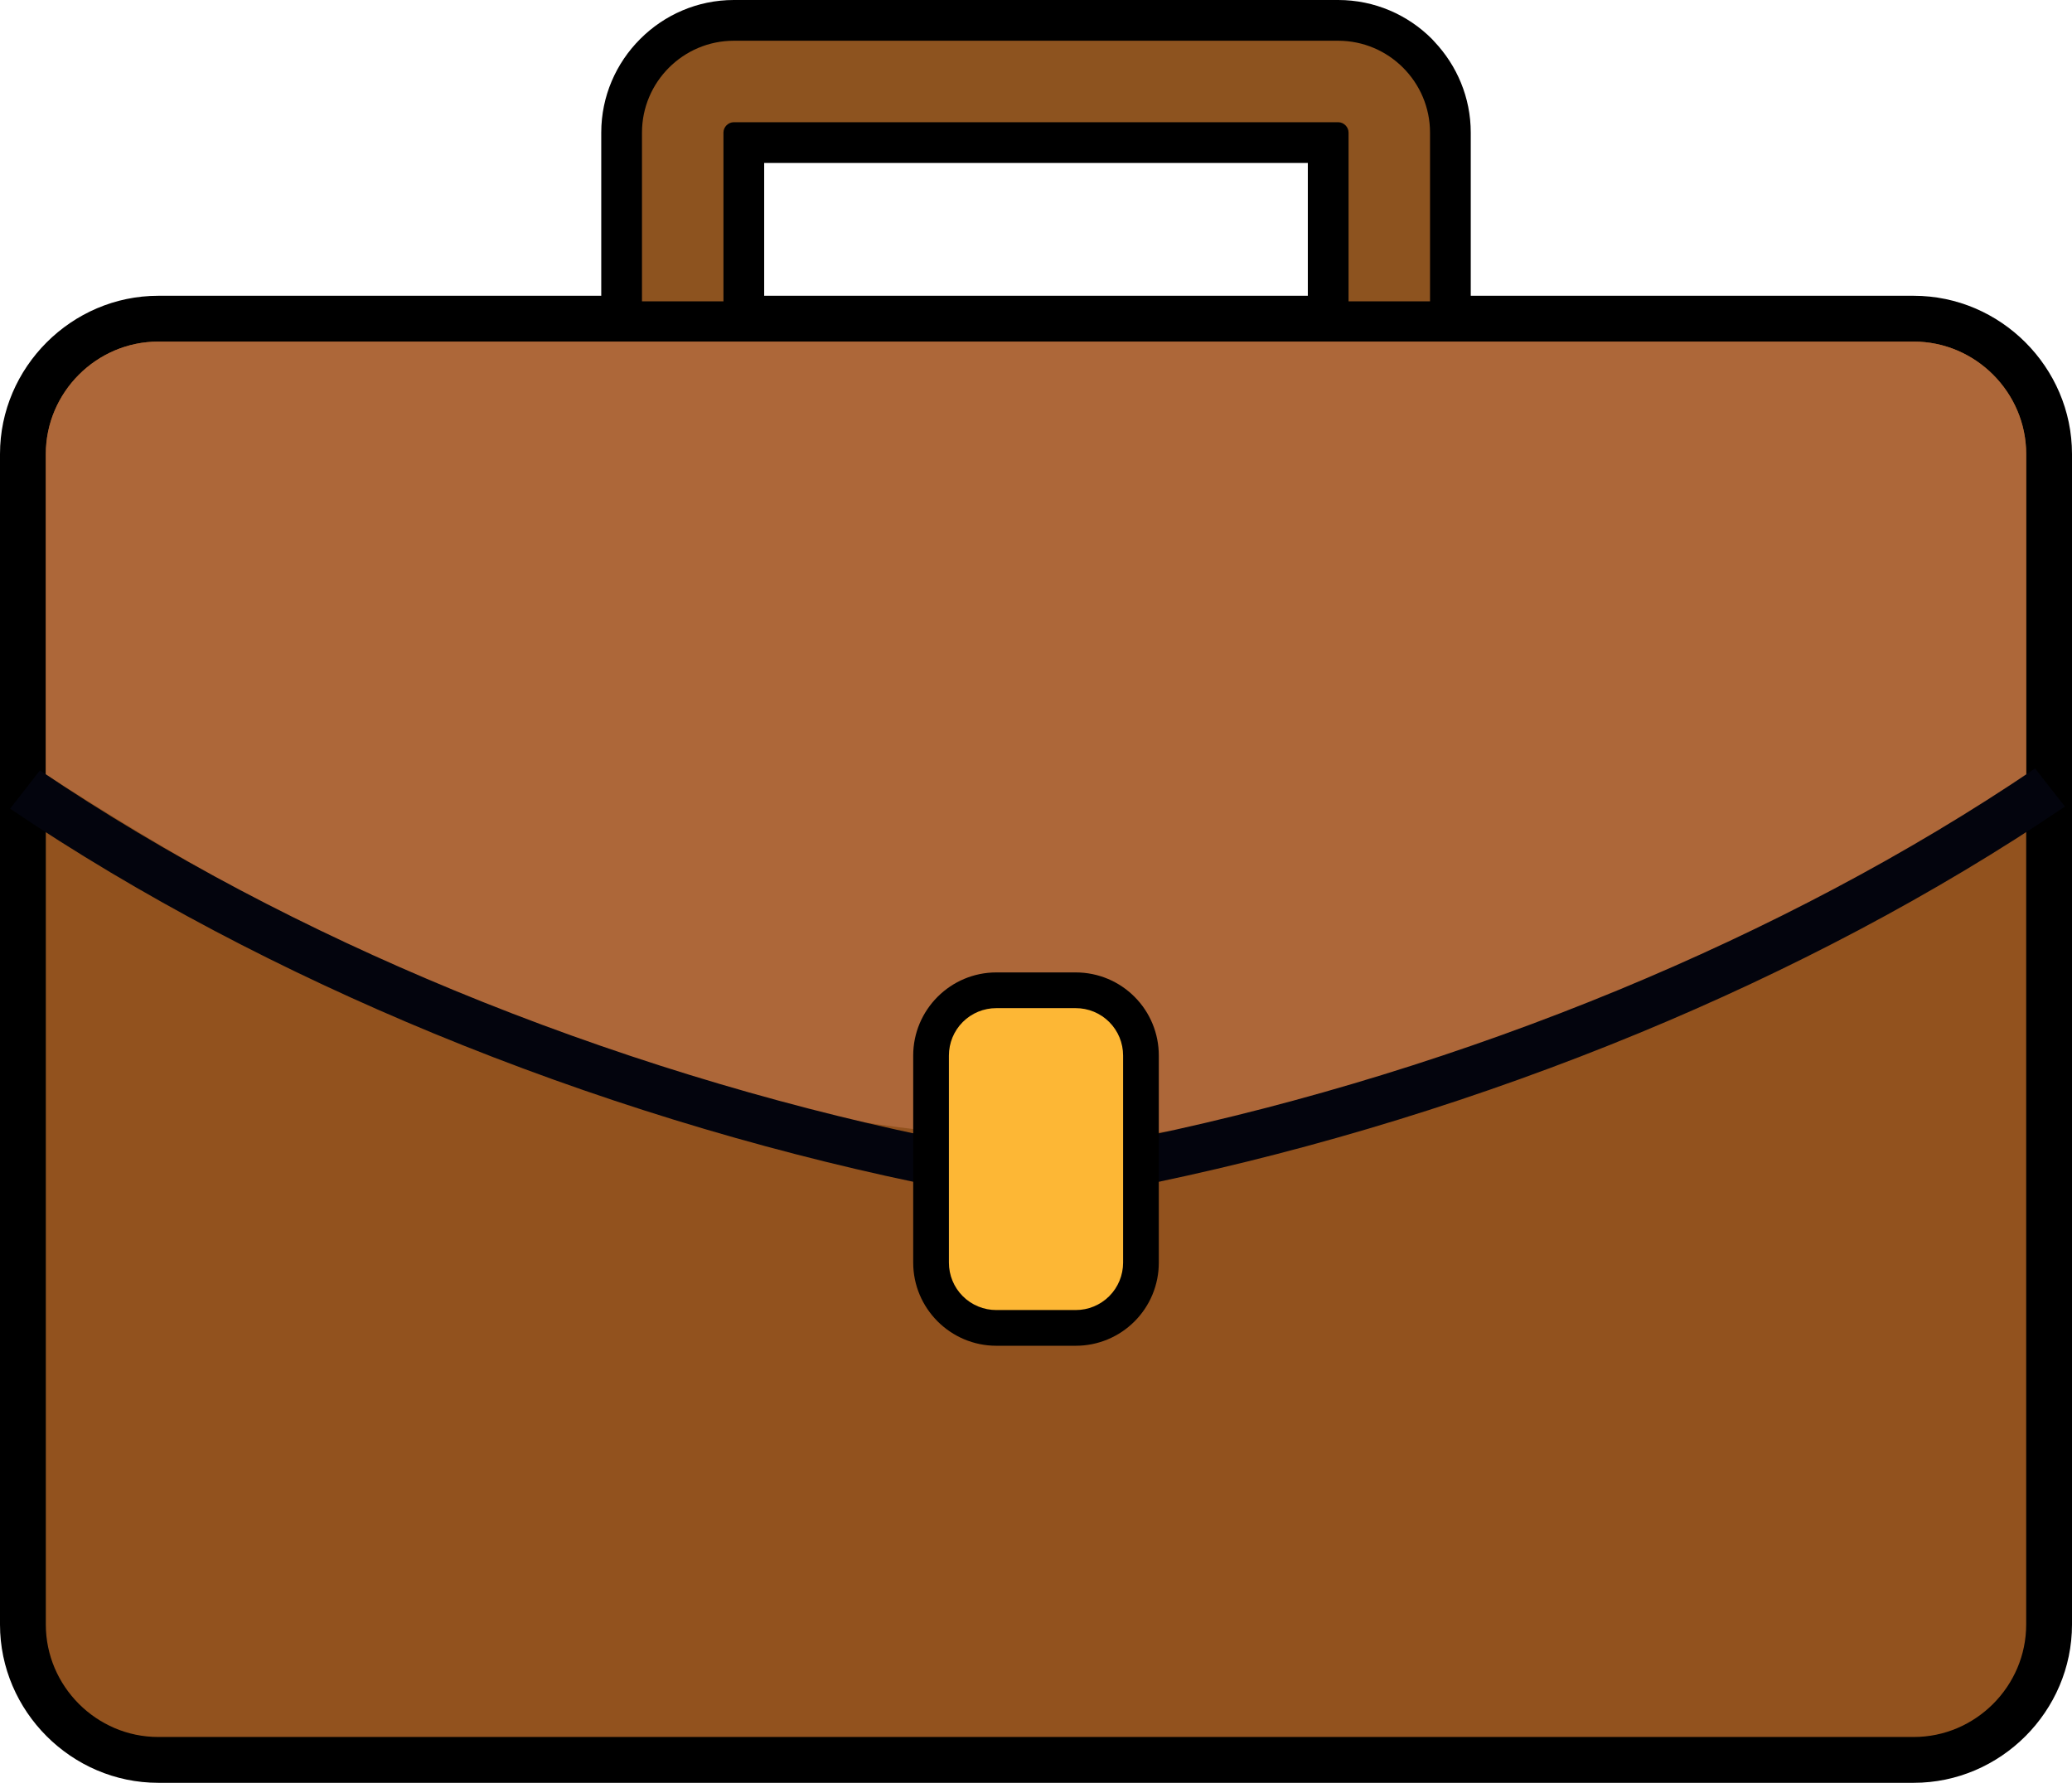
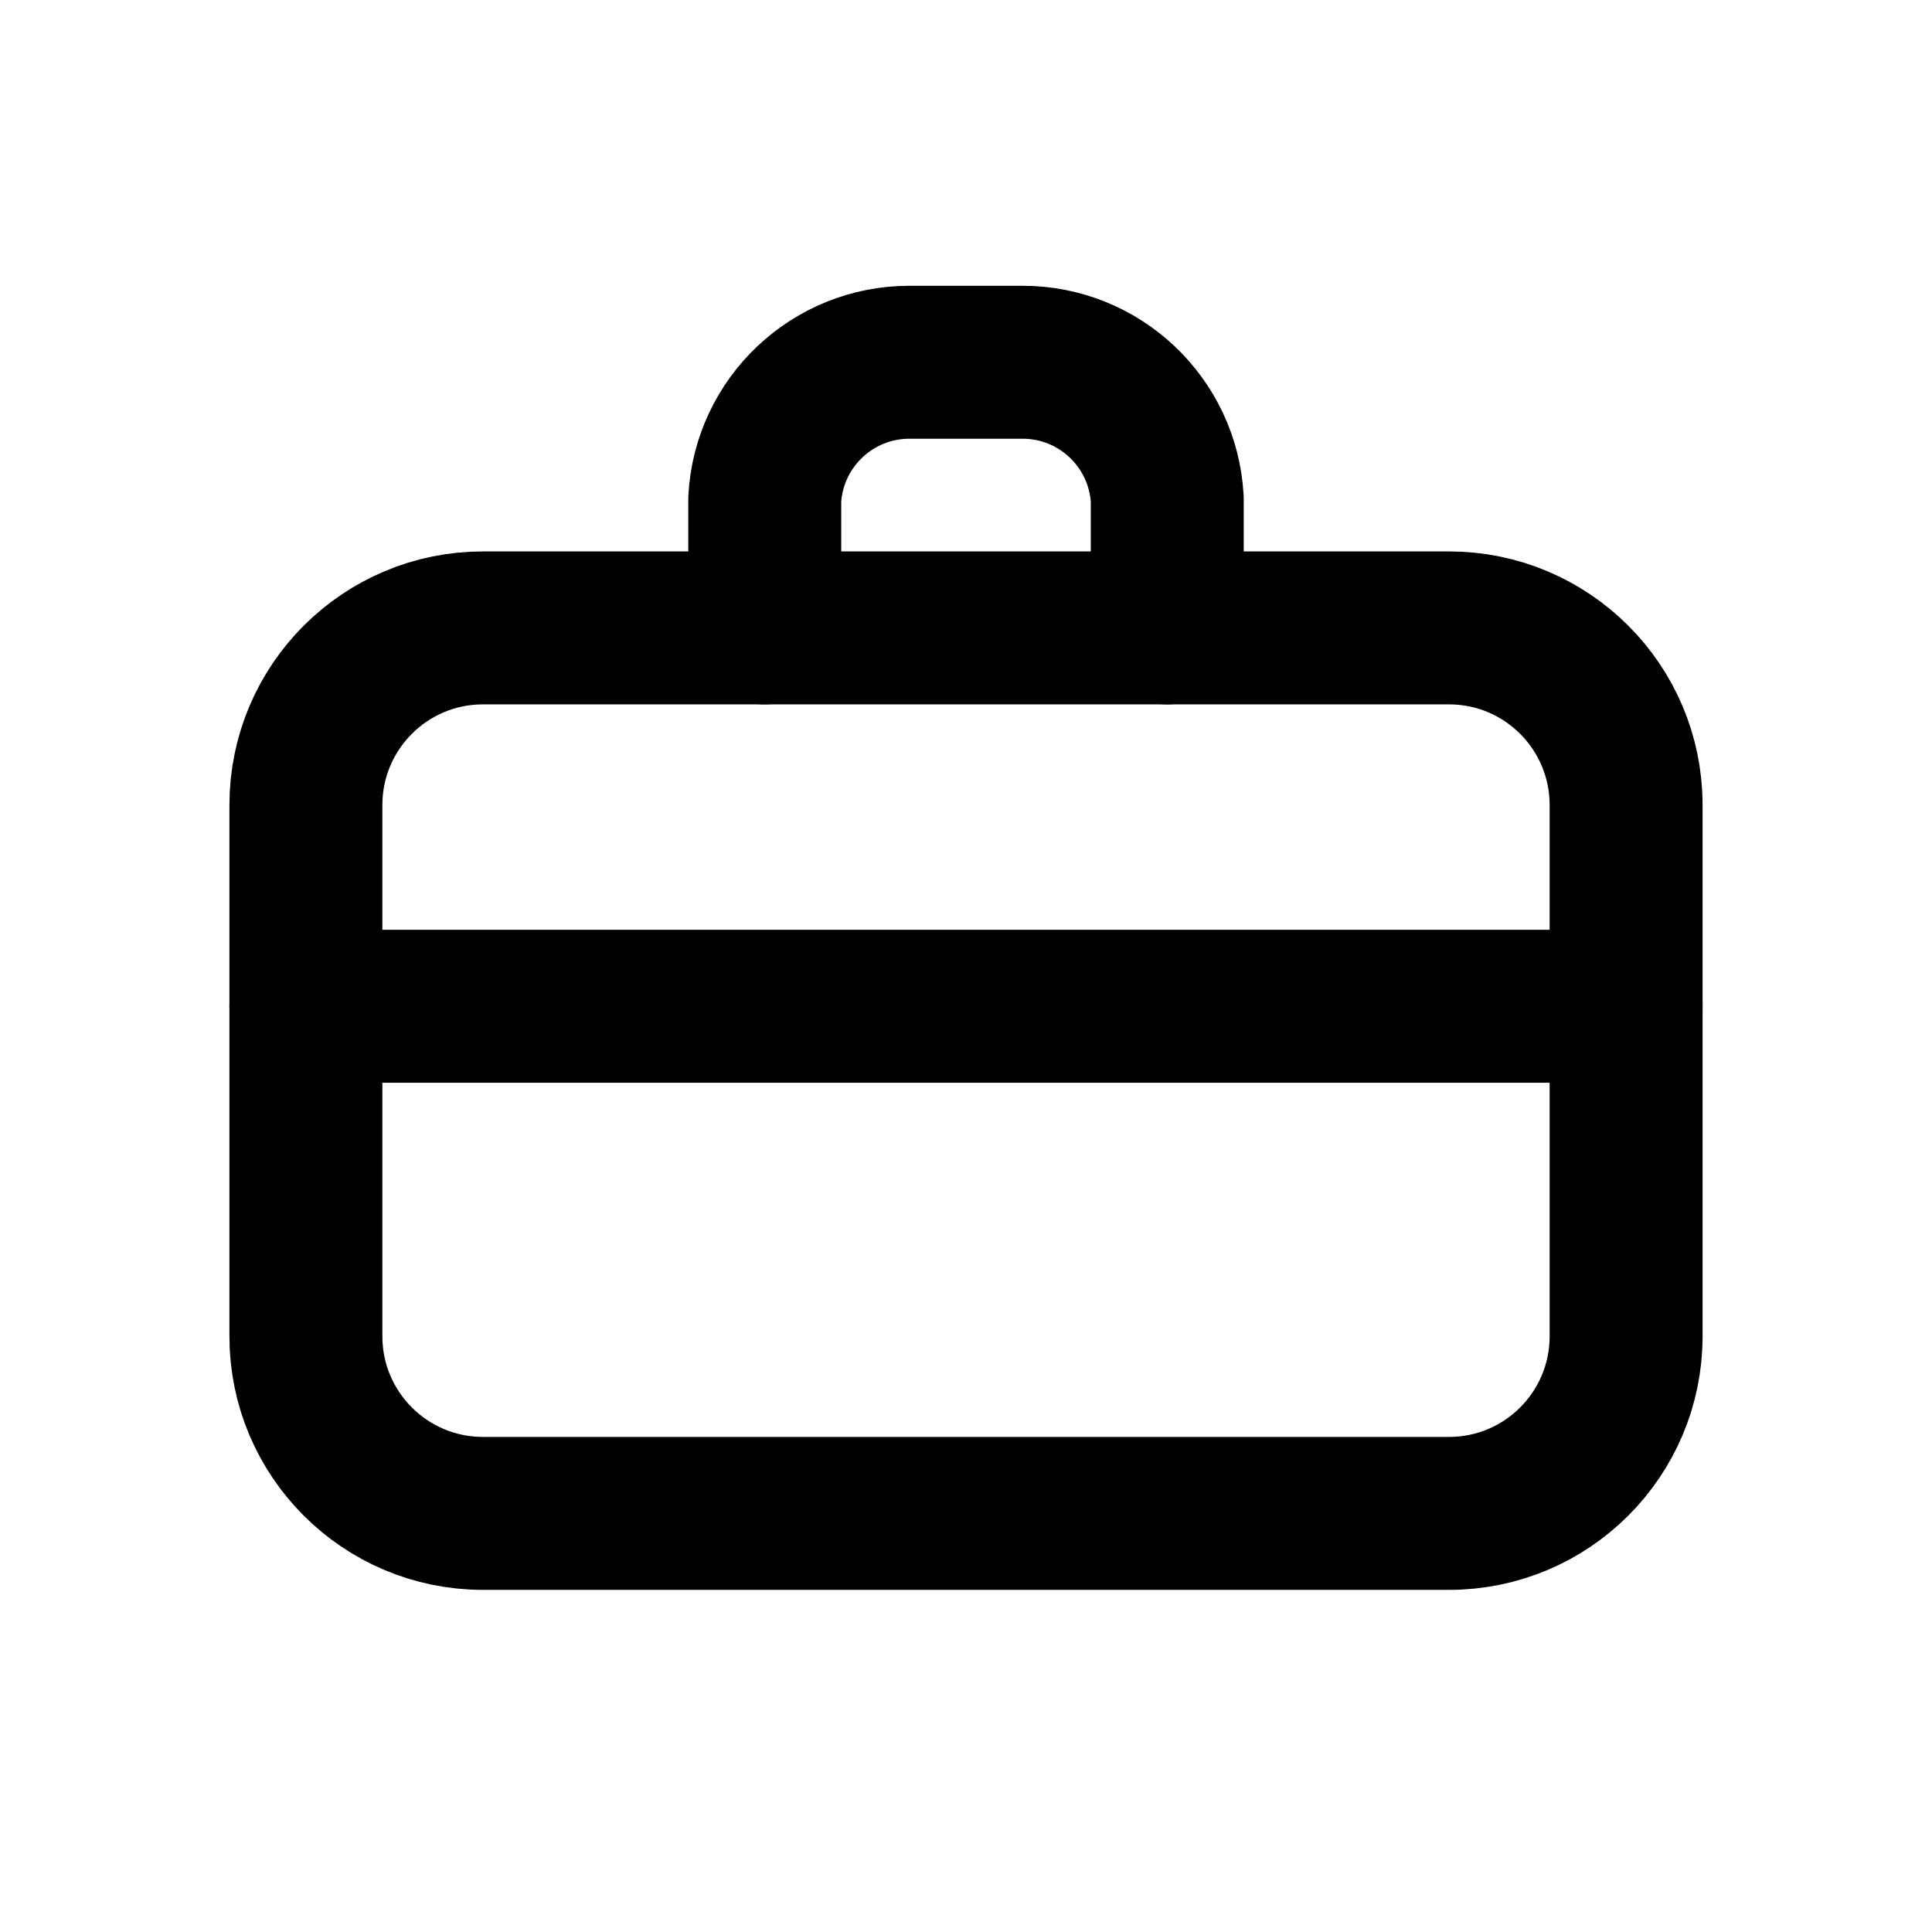
- <svg xmlns="http://www.w3.org/2000/svg" shape-rendering="geometricPrecision" text-rendering="geometricPrecision" image-rendering="optimizeQuality" fill-rule="evenodd" clip-rule="evenodd" viewBox="0 0 512 440.478">
-   <g fill-rule="nonzero">
-     <path d="M39.1 73.078h109.472V32.764c0-9.004 3.679-17.184 9.609-23.116l.039-.039C164.152 3.678 172.332 0 181.336 0h149.329c9.031 0 17.223 3.677 23.155 9.609.216.216.42.441.612.671 5.572 5.892 8.998 13.813 8.998 22.484v40.314h109.469c21.433 0 39.101 17.661 39.101 39.1v289.2c0 21.434-17.659 39.1-39.101 39.1H39.1c-21.42 0-39.1-17.686-39.1-39.1v-289.2c0-21.418 17.687-39.1 39.1-39.1zm149.732 0H323.17V40.259H188.832v32.819z" />
-     <path fill="#92521E" d="M39.1 84.4h433.8c15.247 0 27.778 12.547 27.778 27.779v289.199c0 15.25-12.543 27.778-27.778 27.778H39.1c-15.247 0-27.778-12.546-27.778-27.778V112.179C11.322 96.932 23.868 84.4 39.1 84.4z" />
-     <path fill="#AD6739" d="M39.1 84.4h433.8c15.247 0 27.778 12.547 27.778 27.779v85.472c-126.623 55.716-232.313 158.899-489.355-6.303v-79.169C11.323 96.93 23.867 84.4 39.1 84.4z" />
-     <path fill="#03040D" d="M9.866 190.341c31.556 21.314 66.418 39.504 102.402 54.354 38.374 15.836 78.105 27.923 116.539 35.993l-2.752 11.379c-39.134-8.217-79.65-20.549-118.847-36.725-36.89-15.224-72.547-33.815-104.712-55.541l7.37-9.46zM510.248 199.277c-32.362 21.917-68.128 40.626-105.057 55.898-39.294 16.25-79.943 28.64-119.244 36.892l-2.752-11.379c38.532-8.091 78.377-20.235 116.885-36.16 36.209-14.974 71.212-33.272 102.798-54.666l7.37 9.415z" />
-     <path d="M246.202 240.255H265.8c5.685 0 10.82 2.293 14.536 6.009a20.476 20.476 0 016.01 14.538v51.147a20.482 20.482 0 01-6.009 14.538 20.478 20.478 0 01-14.537 6.009h-19.598c-5.645 0-10.769-2.291-14.503-6.01l-.054-.055c-3.707-3.732-5.99-8.847-5.99-14.482v-51.147c0-5.645 2.29-10.768 6.009-14.503l.055-.054c3.732-3.707 8.848-5.99 14.483-5.99zm19.598 17.652h-19.598c-.833 0-1.56.307-2.057.804l-.034.034c-.498.498-.805 1.224-.805 2.057v51.147c0 .833.308 1.56.805 2.056l.034.035c.497.497 1.224.804 2.057.804H265.8c.812 0 1.54-.32 2.057-.838a2.894 2.894 0 00.838-2.057v-51.147c0-.813-.321-1.539-.839-2.057a2.89 2.89 0 00-2.056-.838z" />
-     <path fill="#FDB735" d="M246.201 249.081H265.8a11.69 11.69 0 0111.721 11.721v51.147A11.69 11.69 0 01265.8 323.67h-19.599a11.69 11.69 0 01-11.72-11.721v-51.147a11.69 11.69 0 0111.72-11.721z" />
-     <path fill="#8D531F" d="M178.767 74.45h-20.13V32.764c0-12.506 10.193-22.699 22.699-22.699h149.329c12.506 0 22.7 10.194 22.7 22.699V74.45h-20.13V32.764c0-1.394-1.175-2.569-2.57-2.569H181.336c-1.395 0-2.569 1.174-2.569 2.569V74.45z" />
-   </g>
+ <svg xmlns="http://www.w3.org/2000/svg" viewBox="0 0 24 24" fill="none" stroke="currentColor" stroke-width="1.9" stroke-linecap="round" stroke-linejoin="round" aria-hidden="true">
+   <rect x="3.8" y="7.8" width="16.4" height="11" rx="2.2" />
+   <path d="M9.5 7.8V6.2A1.8 1.8 0 0 1 11.3 4.5h1.4a1.8 1.8 0 0 1 1.8 1.7v1.6" />
+   <path d="M3.8 12.5H20.2" />
</svg>
